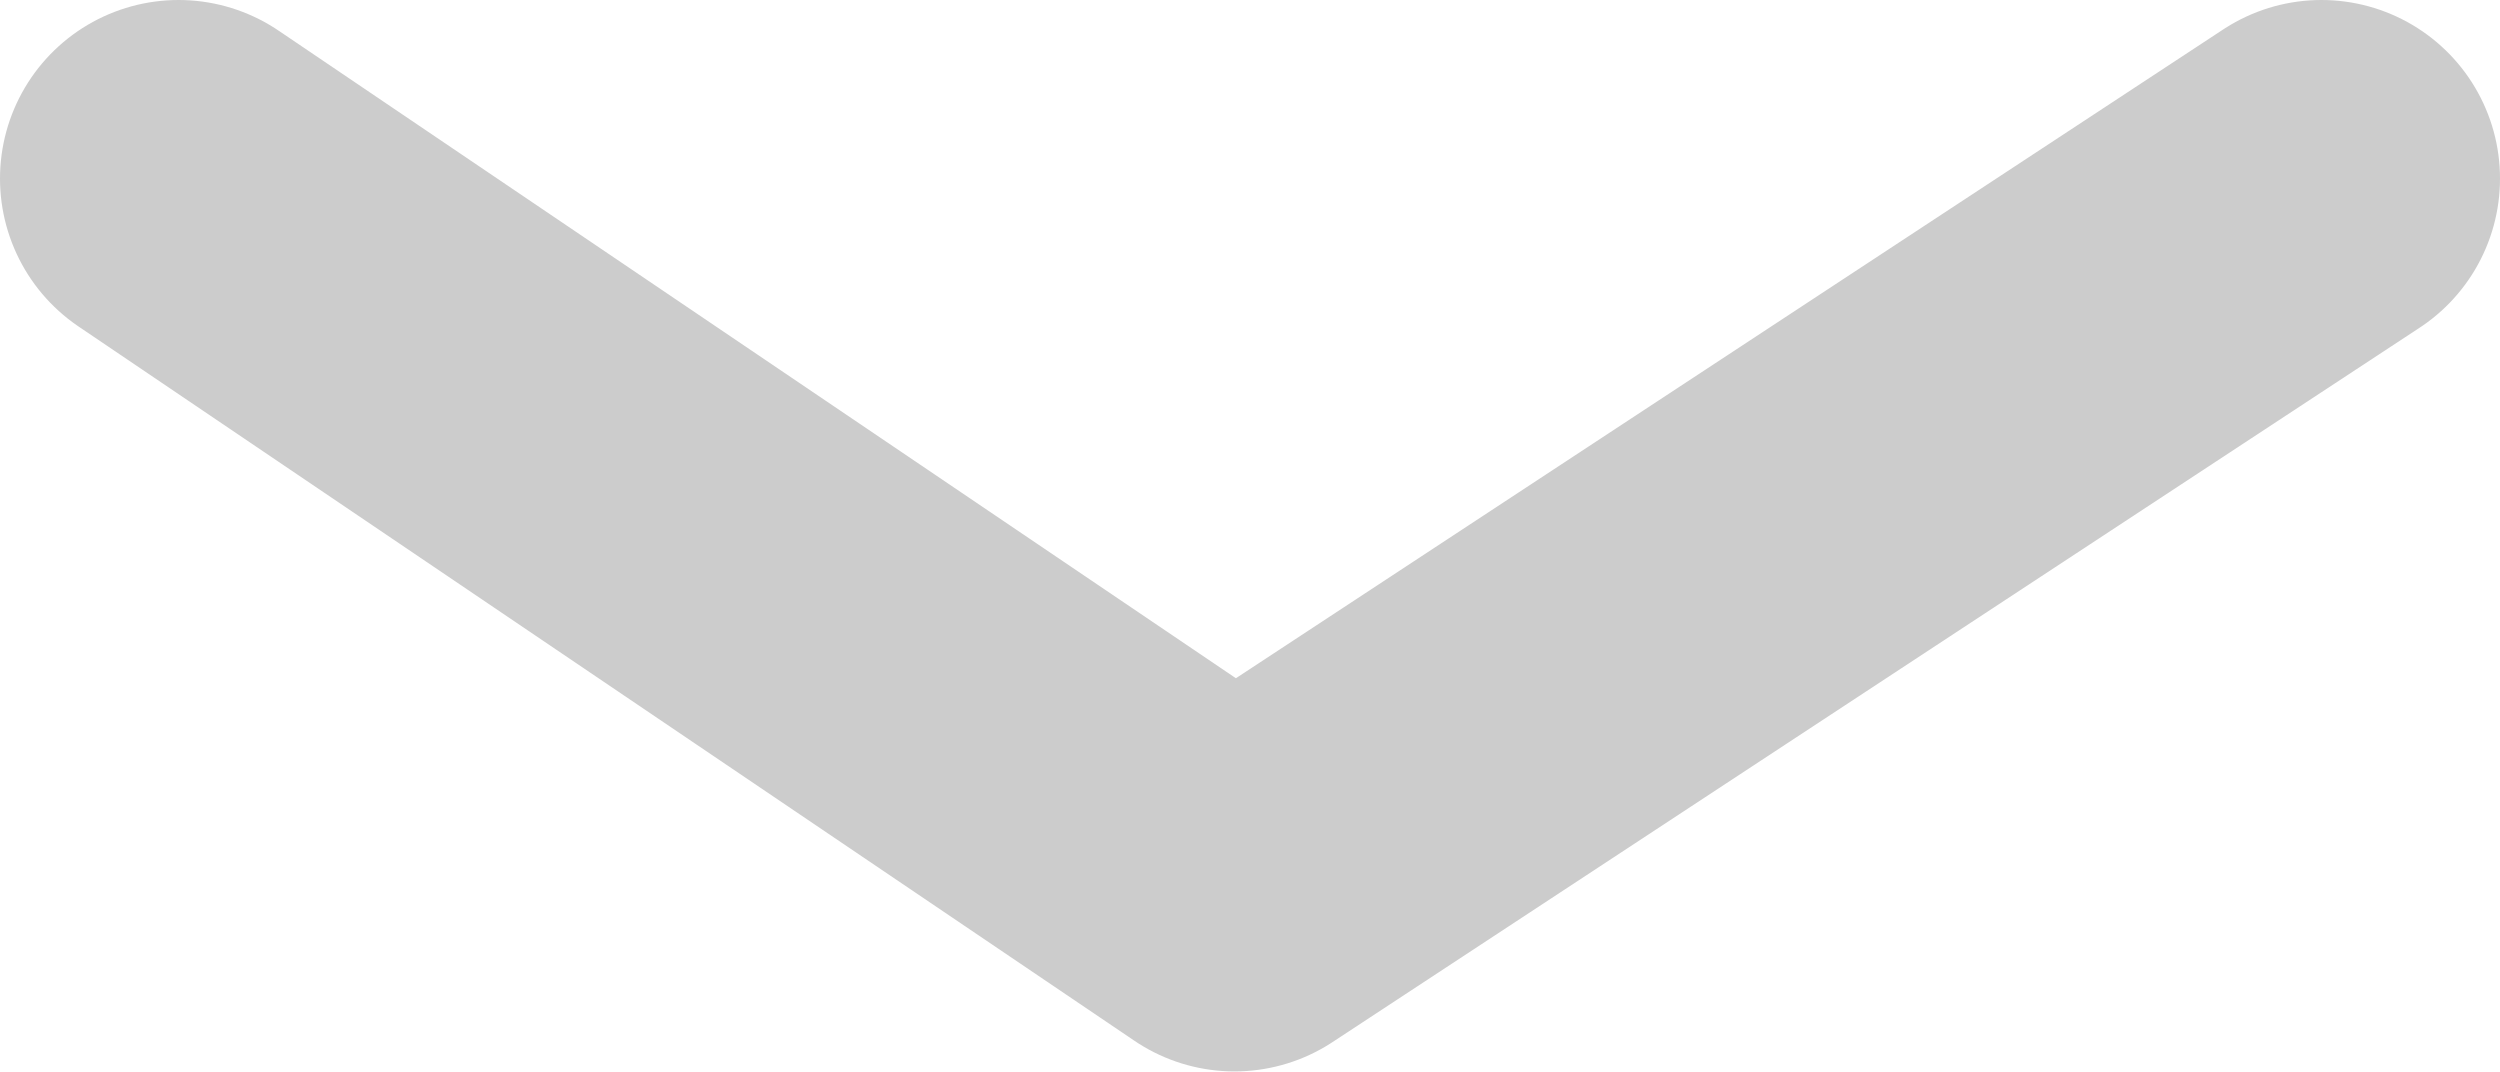
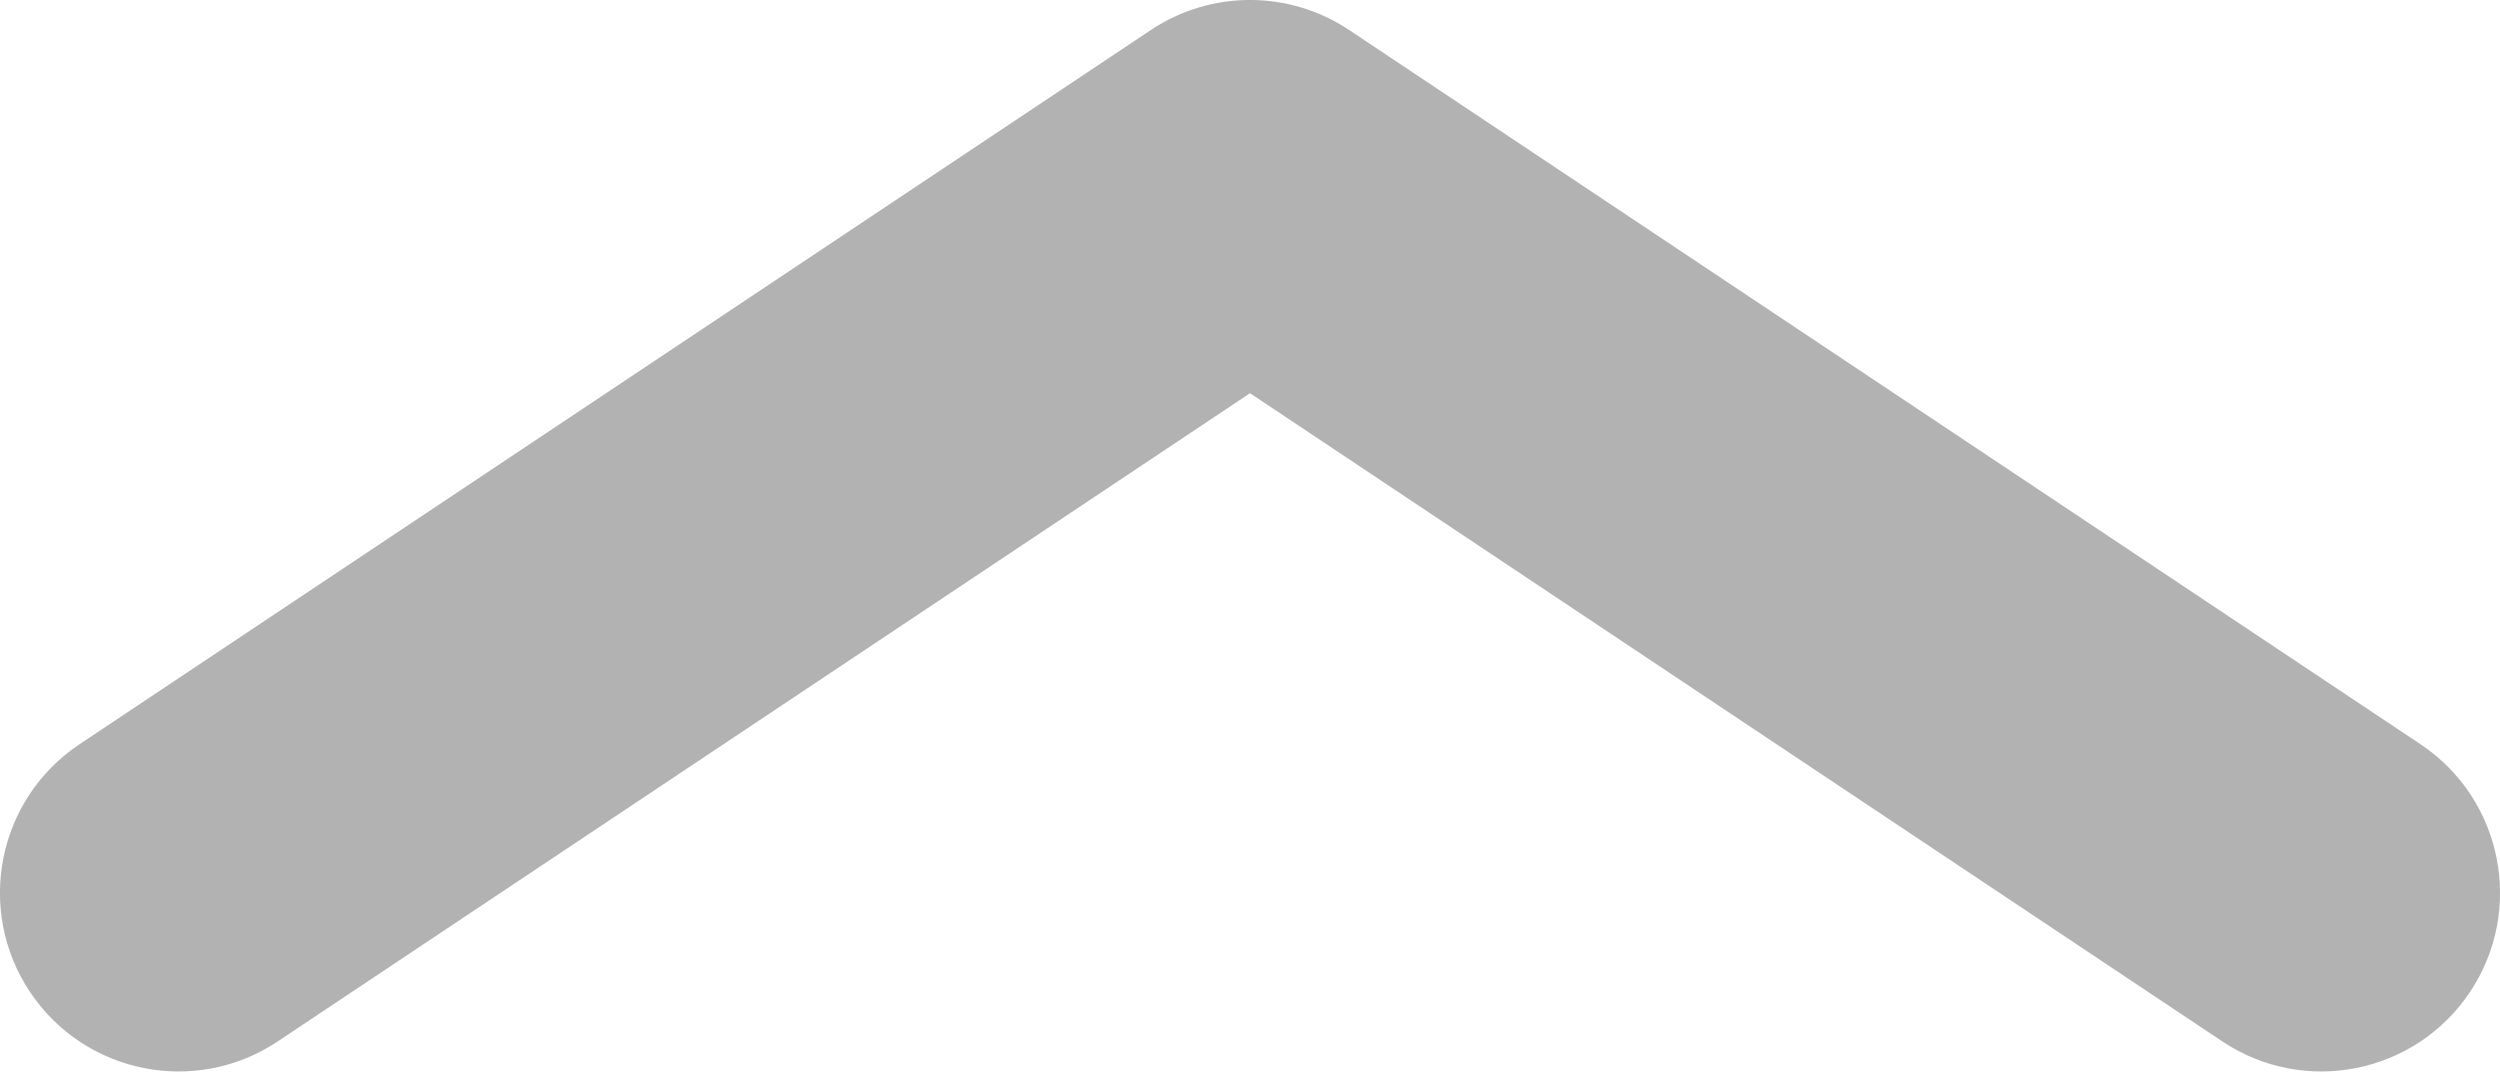
- <svg xmlns="http://www.w3.org/2000/svg" width="14" height="6" viewBox="0 0 14 6" fill="none">
-   <path d="M1 1L6.913 5L13 1" stroke="#CCCCCC" stroke-width="2" stroke-linecap="round" stroke-linejoin="round" />
+ <svg xmlns="http://www.w3.org/2000/svg" width="14" height="6" fill="none">
+   <path fill-rule="evenodd" clip-rule="evenodd" d="M6.445.168a1 1 0 0 1 1.11 0l6 4a1 1 0 0 1-1.11 1.664L7 2.202l-5.445 3.63a1 1 0 0 1-1.11-1.664l6-4Z" fill="#B2B2B2" />
</svg>
